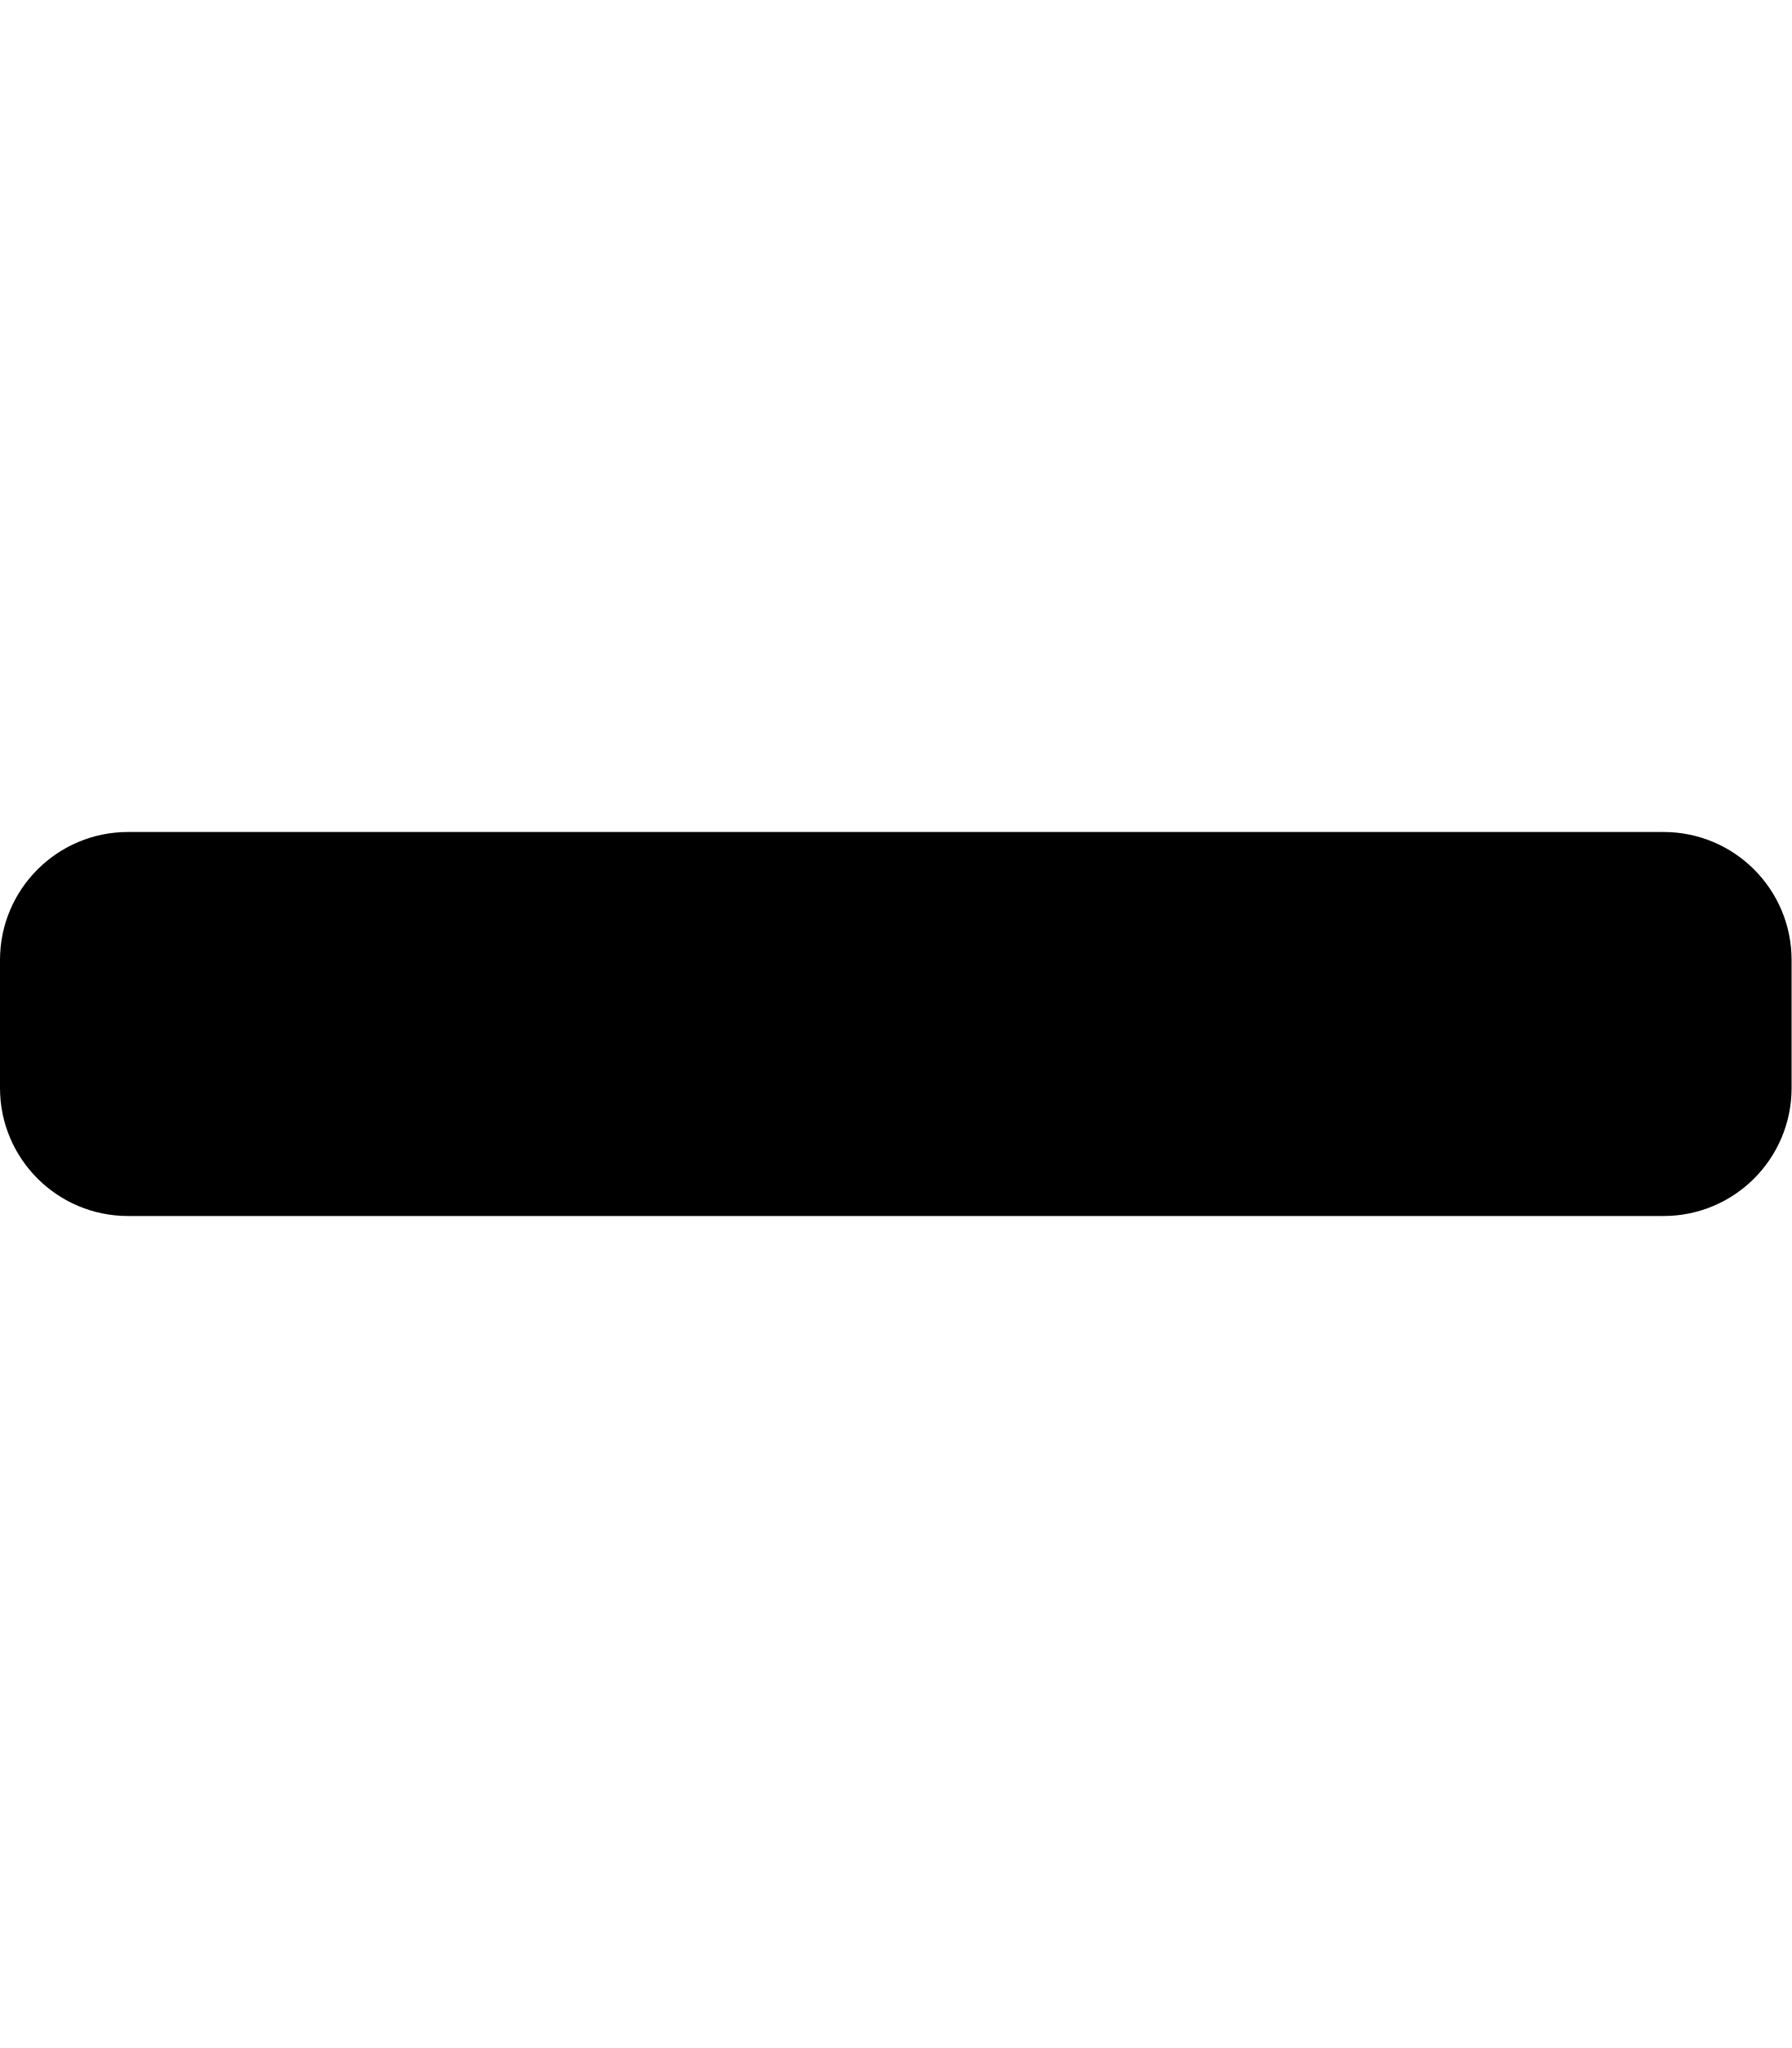
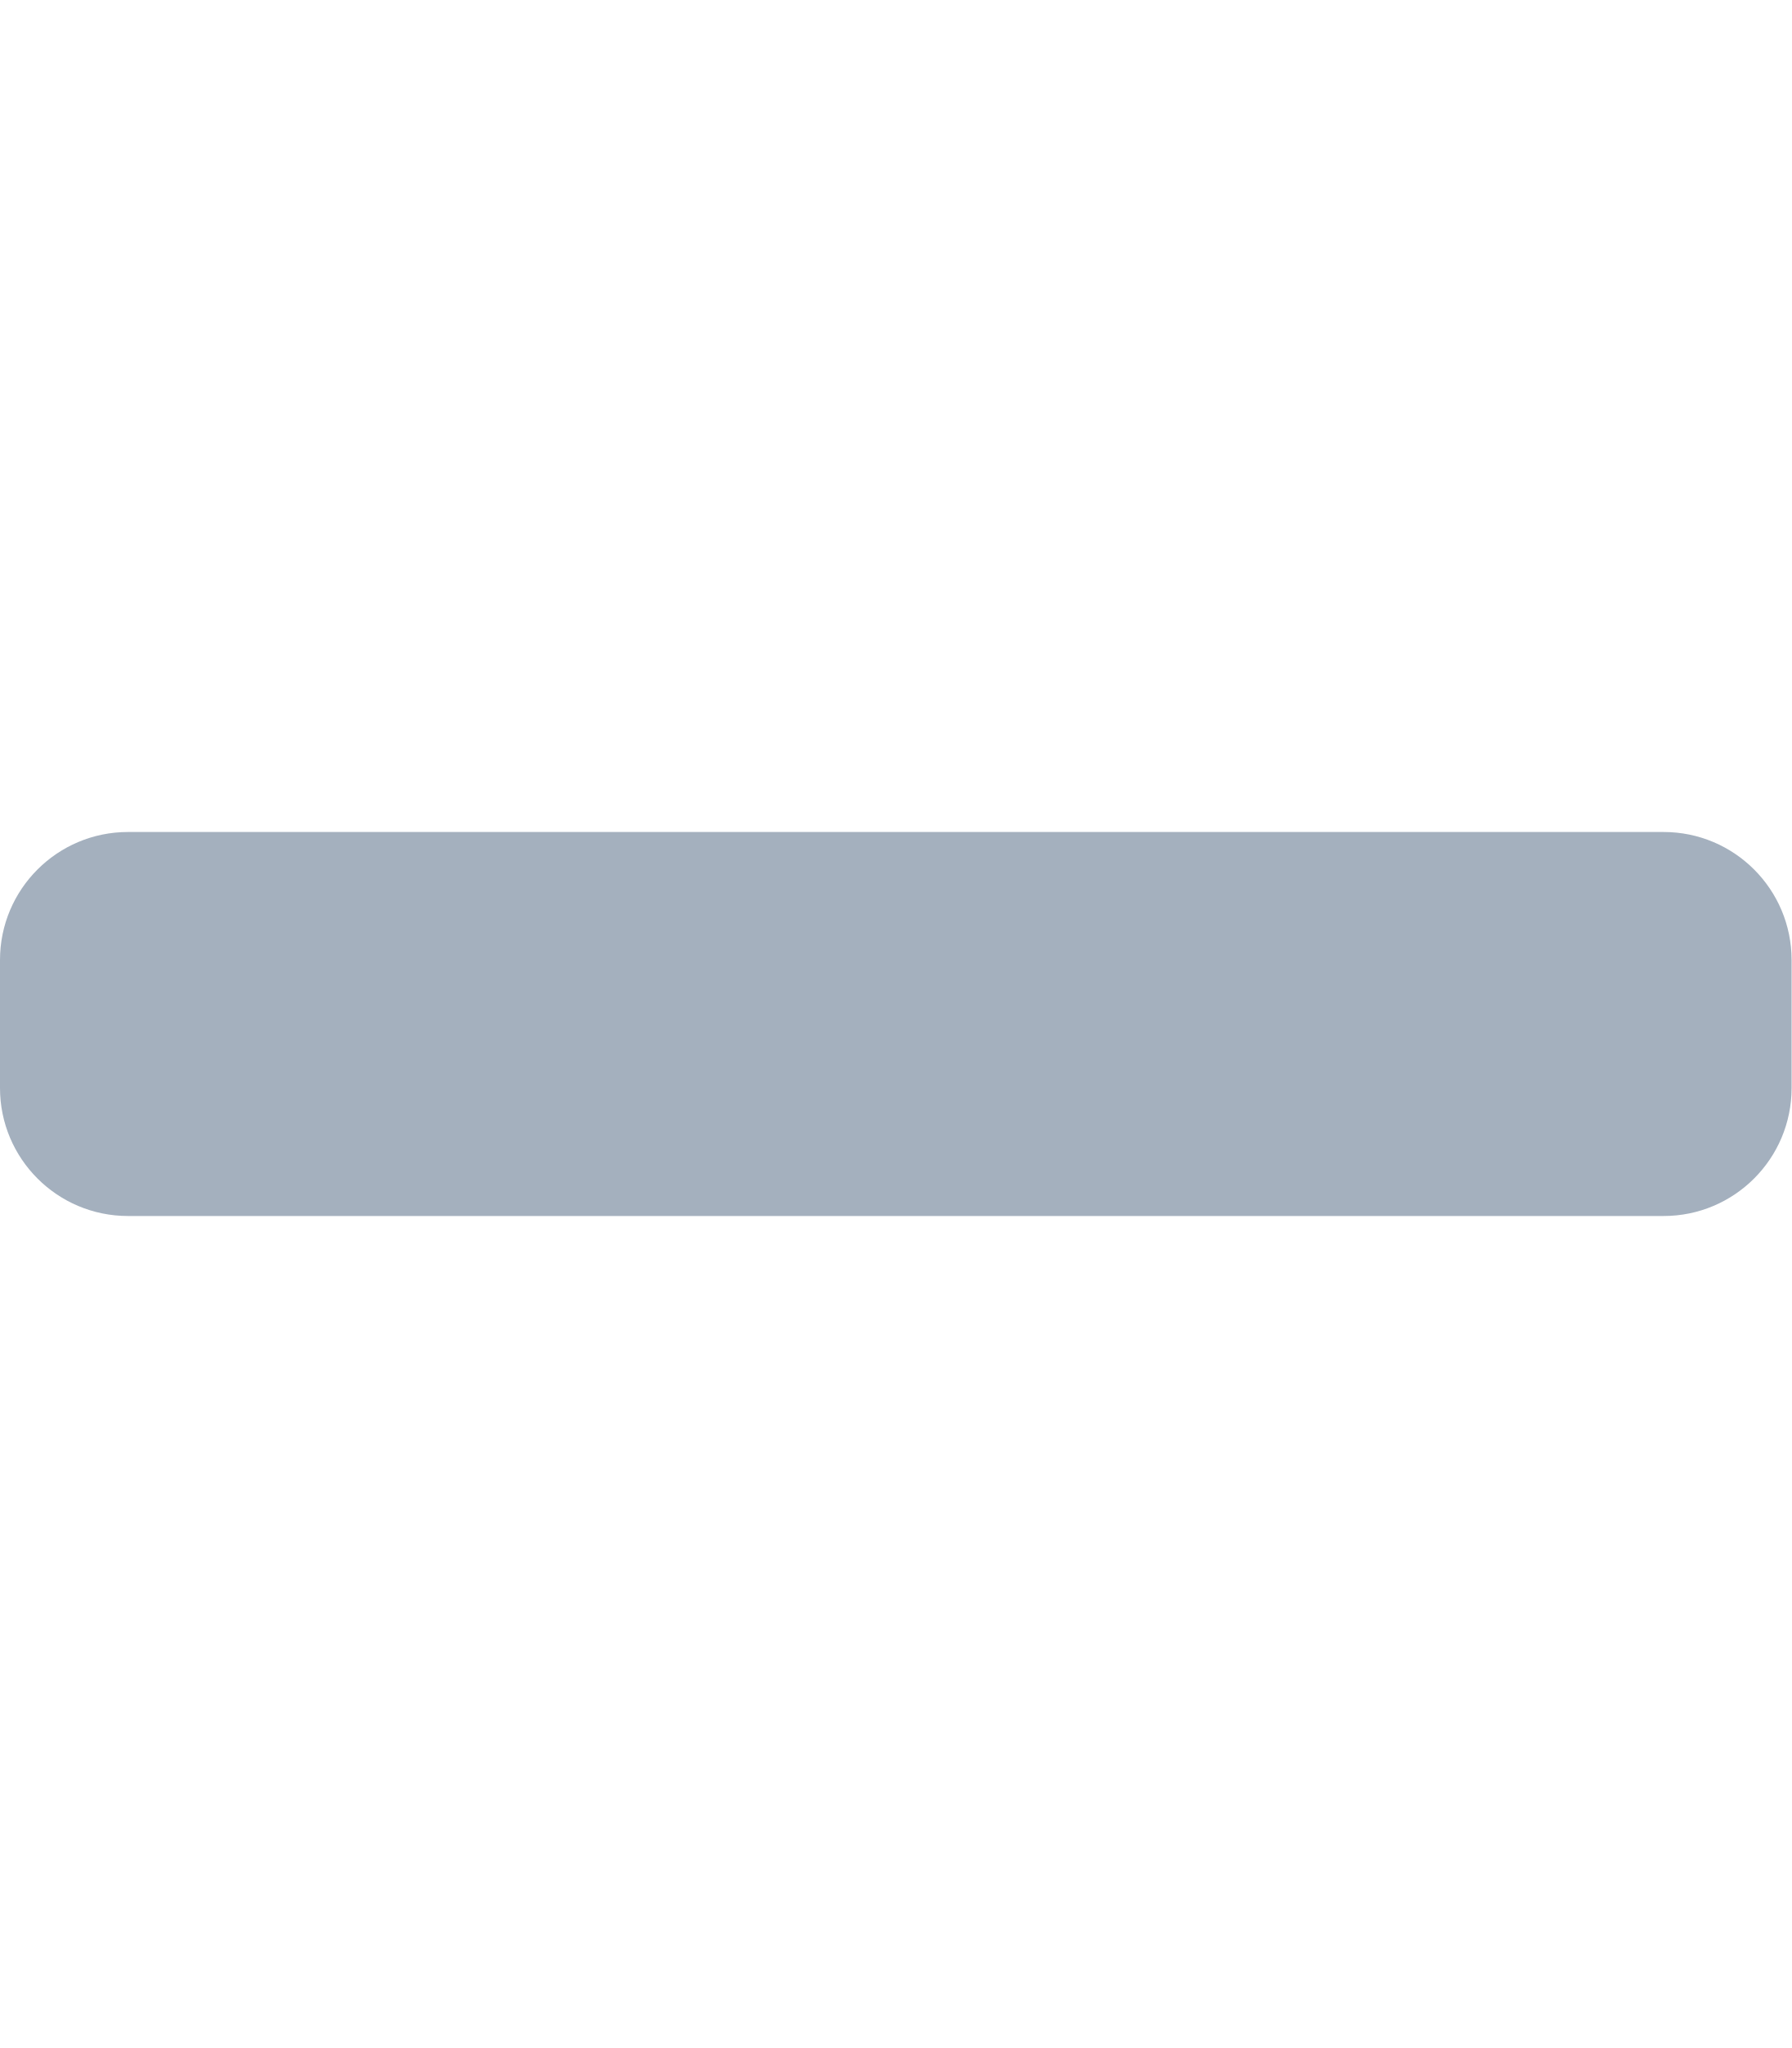
<svg xmlns="http://www.w3.org/2000/svg" aria-hidden="true" focusable="false" data-prefix="fas" data-icon="minus" class="svg-inline--fa fa-minus fa-w-14" role="img" viewBox="0 0 448 512">
-   <path fill="currentColor" d="M416 208H32c-17.67 0-32 14.33-32 32v32c0 17.67 14.33 32 32 32h384c17.67 0 32-14.33 32-32v-32c0-17.67-14.33-32-32-32z" />
+   <path fill="rgb(164, 176, 190)" d="M416 208H32c-17.67 0-32 14.33-32 32v32c0 17.67 14.33 32 32 32h384c17.67 0 32-14.33 32-32v-32c0-17.67-14.33-32-32-32z" />
</svg>
